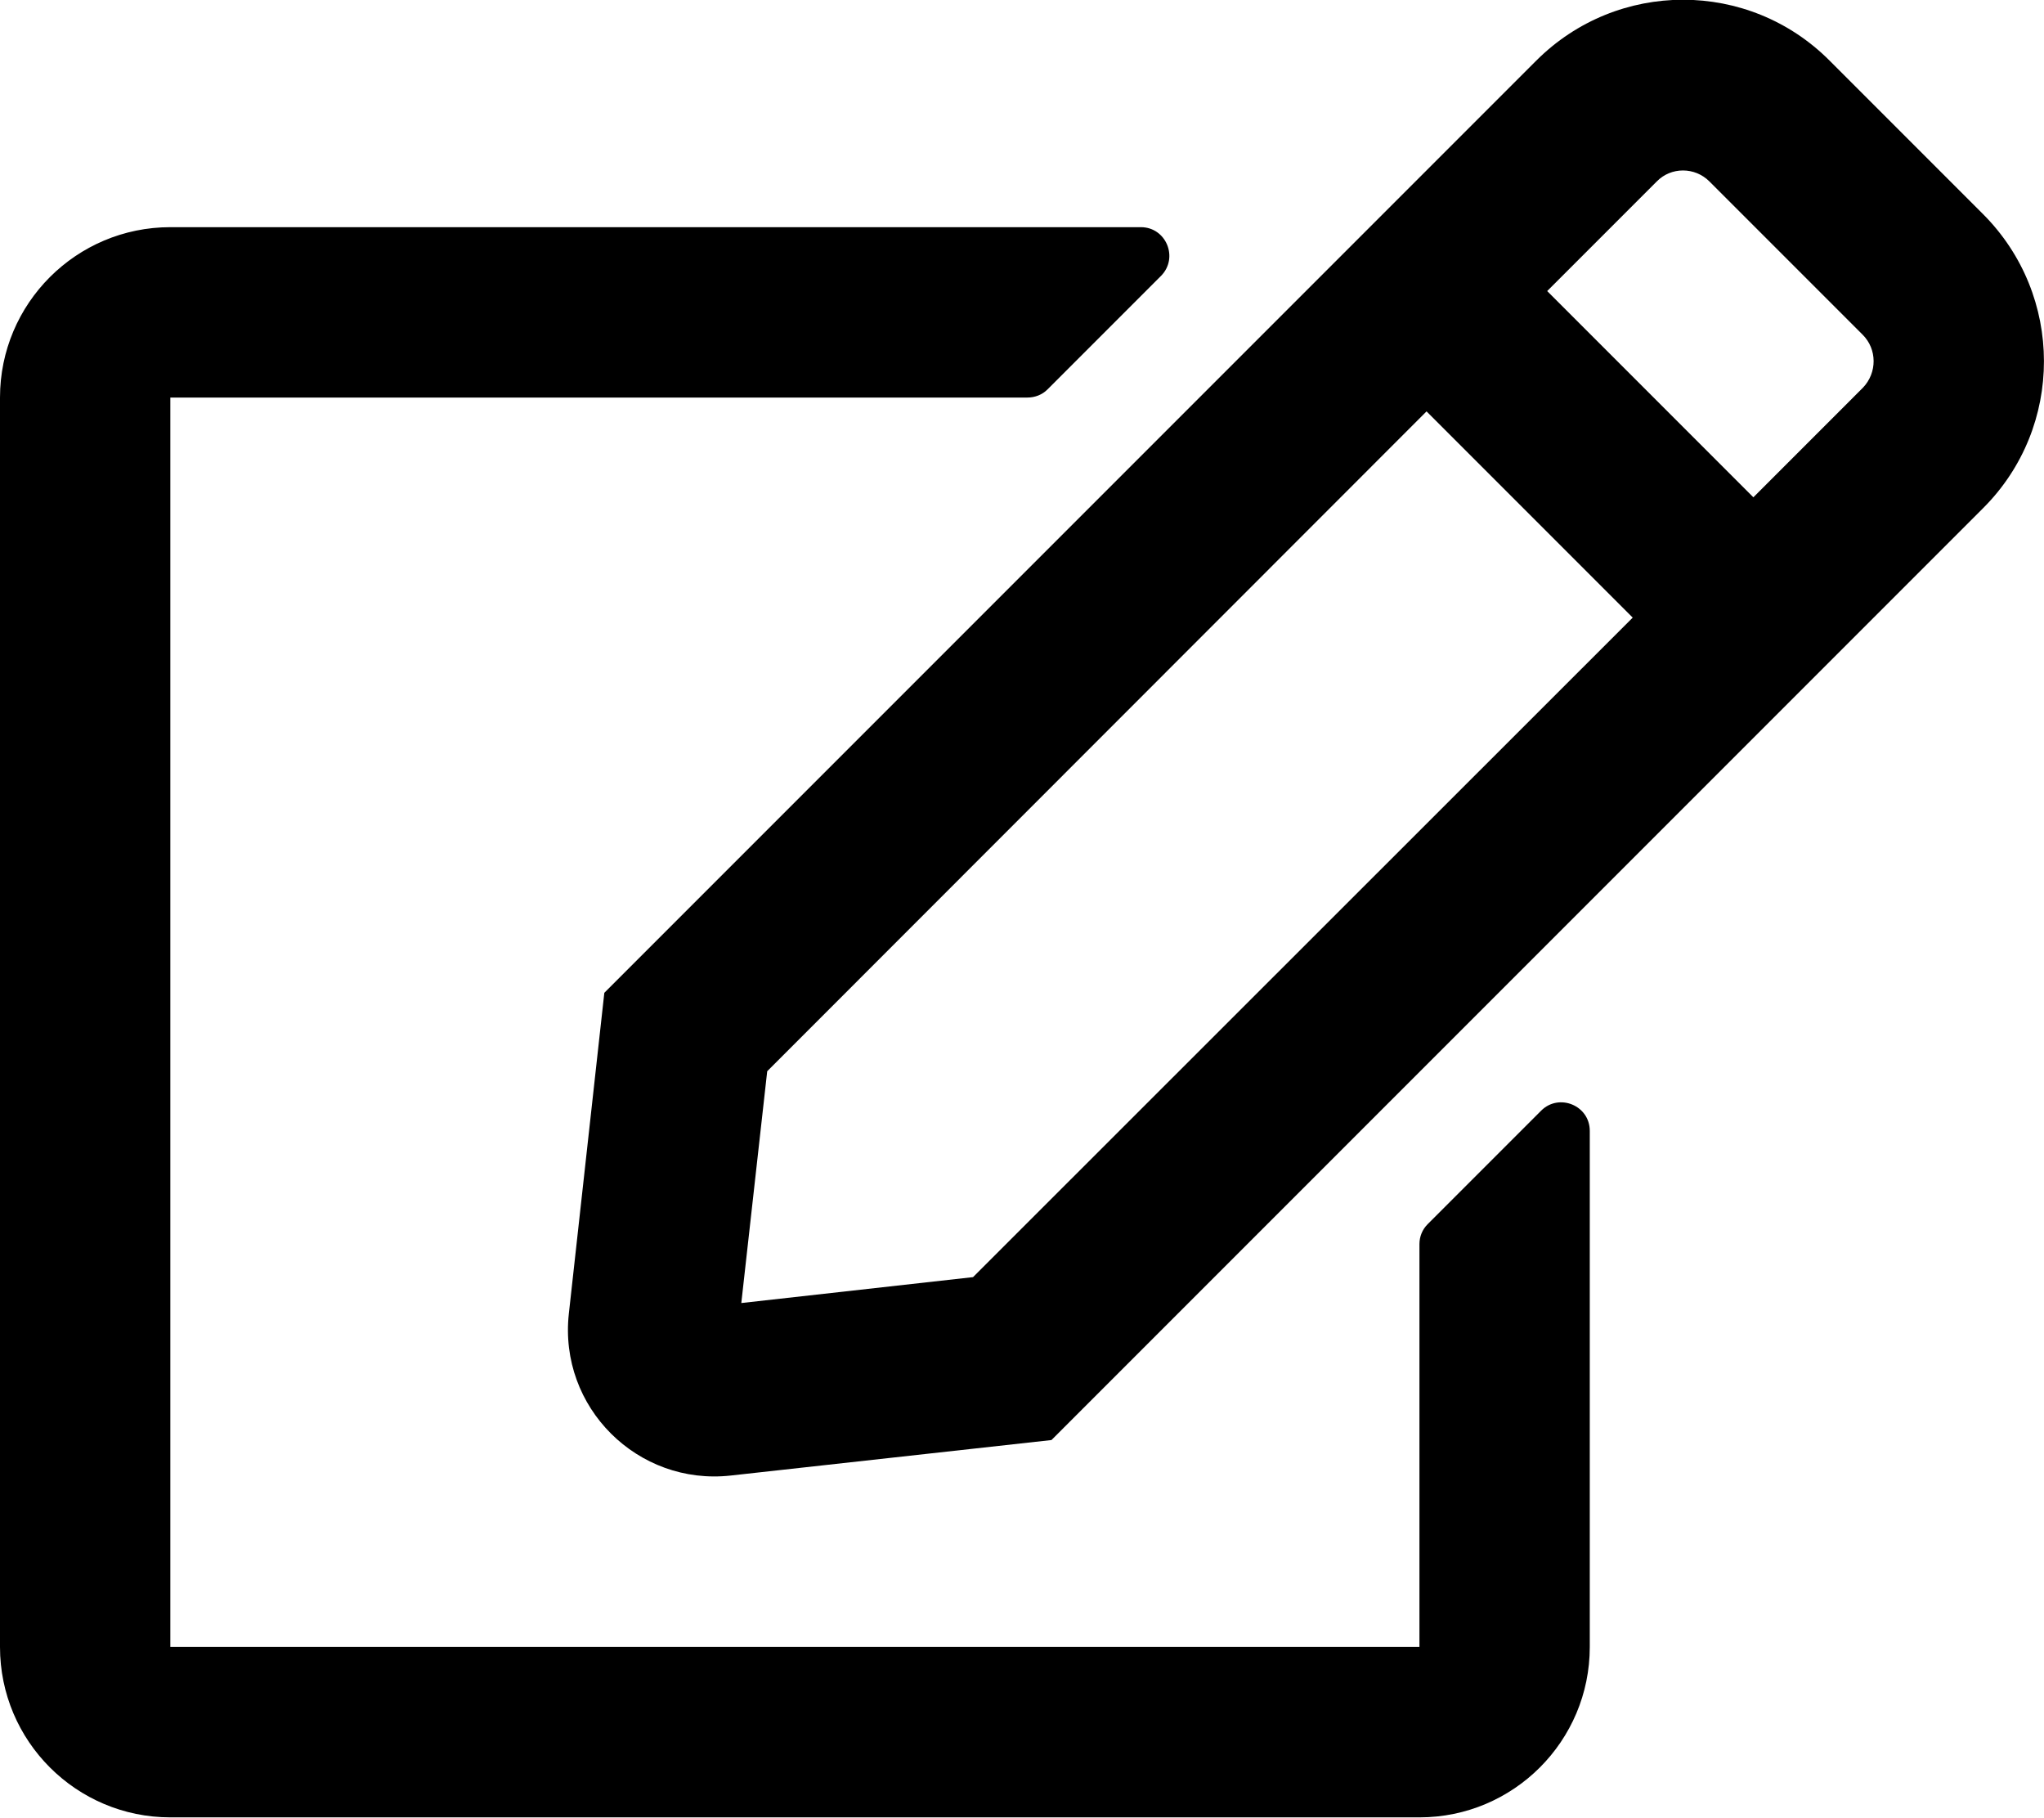
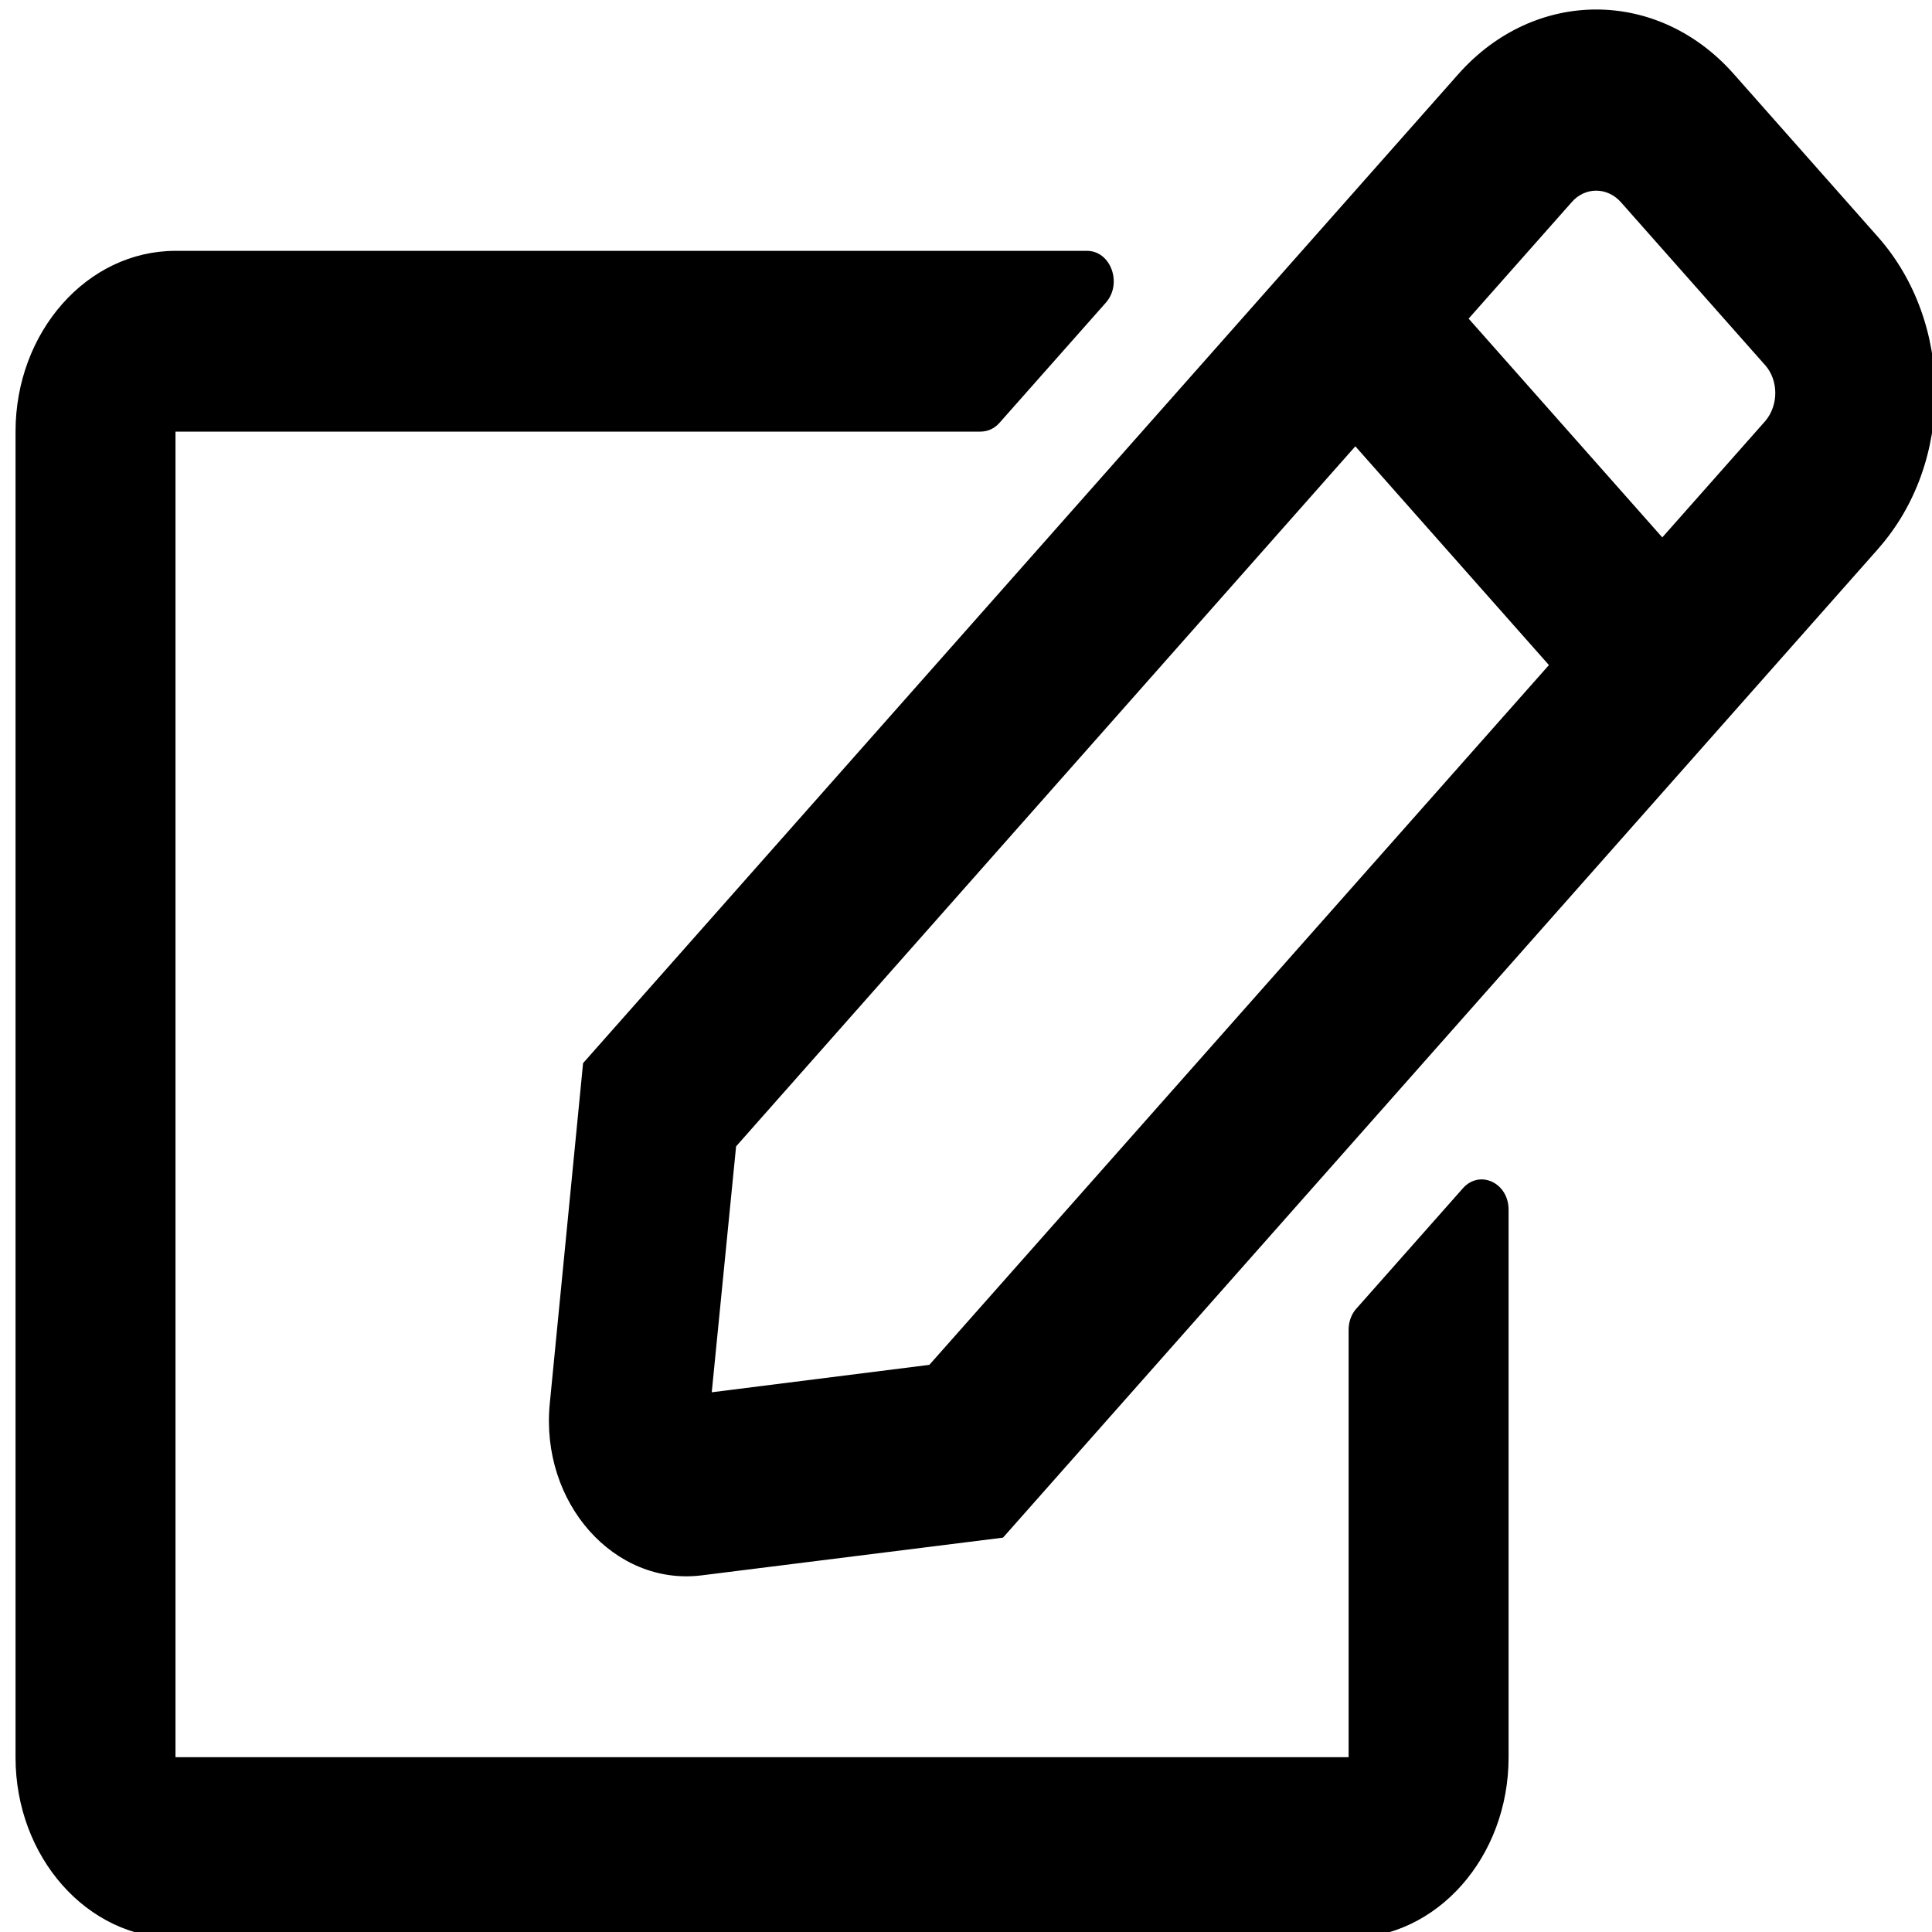
- <svg xmlns="http://www.w3.org/2000/svg" viewBox="0 0 576 512">
-   <path d="M402.3 344.9l32-32c5-5 13.7-1.5 13.7 5.7V464c0 26.5-21.5 48-48 48H48c-26.5 0-48-21.5-48-48V112c0-26.5 21.5-48 48-48h273.5c7.1 0 10.7 8.6 5.7 13.7l-32 32c-1.5 1.5-3.5 2.3-5.7 2.3H48v352h352V350.5c0-2.1.8-4.1 2.3-5.6zm156.6-201.8L296.3 405.7l-90.4 10c-26.2 2.9-48.5-19.2-45.6-45.6l10-90.4L432.9 17.1c22.9-22.9 59.9-22.9 82.7 0l43.2 43.2c22.9 22.9 22.9 60 .1 82.8zM460.1 174L402 115.9 216.2 301.8l-7.3 65.3 65.3-7.3L460.1 174zm64.8-79.7l-43.2-43.2c-4.1-4.1-10.8-4.1-14.8 0L436 82l58.1 58.1 30.9-30.9c4-4.2 4-10.8-.1-14.9z" />
+ <svg xmlns="http://www.w3.org/2000/svg" viewBox="0 0 25 25" version="1.1" id="svg4" width="25" height="25">
+   <defs id="defs8" />
+   <path d="m 17.55,16.935 1.38,-1.559 c 0.216,-0.244 0.591,-0.073 0.591,0.278 v 7.086 c 0,1.291 -0.927,2.339 -2.07,2.339 H 2.271 c -1.143,0 -2.07,-1.048 -2.07,-2.339 V 5.585 c 0,-1.291 0.927,-2.339 2.07,-2.339 H 14.066 c 0.306,0 0.461,0.419 0.246,0.668 l -1.38,1.559 c -0.065,0.073 -0.151,0.112 -0.246,0.112 H 2.271 V 22.738 H 17.451 v -5.531 c 0,-0.102 0.035,-0.2 0.099,-0.273 z M 24.304,7.101 12.979,19.897 9.08,20.385 C 7.951,20.526 6.989,19.449 7.114,18.163 L 7.545,13.757 18.87,0.96 c 0.988,-1.116 2.583,-1.116 3.567,0 l 1.863,2.105 c 0.988,1.116 0.988,2.924 0.004,4.035 z M 20.043,8.606 17.538,5.775 9.525,14.834 9.21,18.016 12.026,17.661 Z m 2.795,-3.884 -1.863,-2.105 c -0.177,-0.2 -0.466,-0.2 -0.638,0 l -1.333,1.506 2.506,2.831 1.333,-1.506 c 0.173,-0.205 0.173,-0.526 -0.004,-0.726 z" id="path2" style="stroke-width:0.046" />
</svg>
